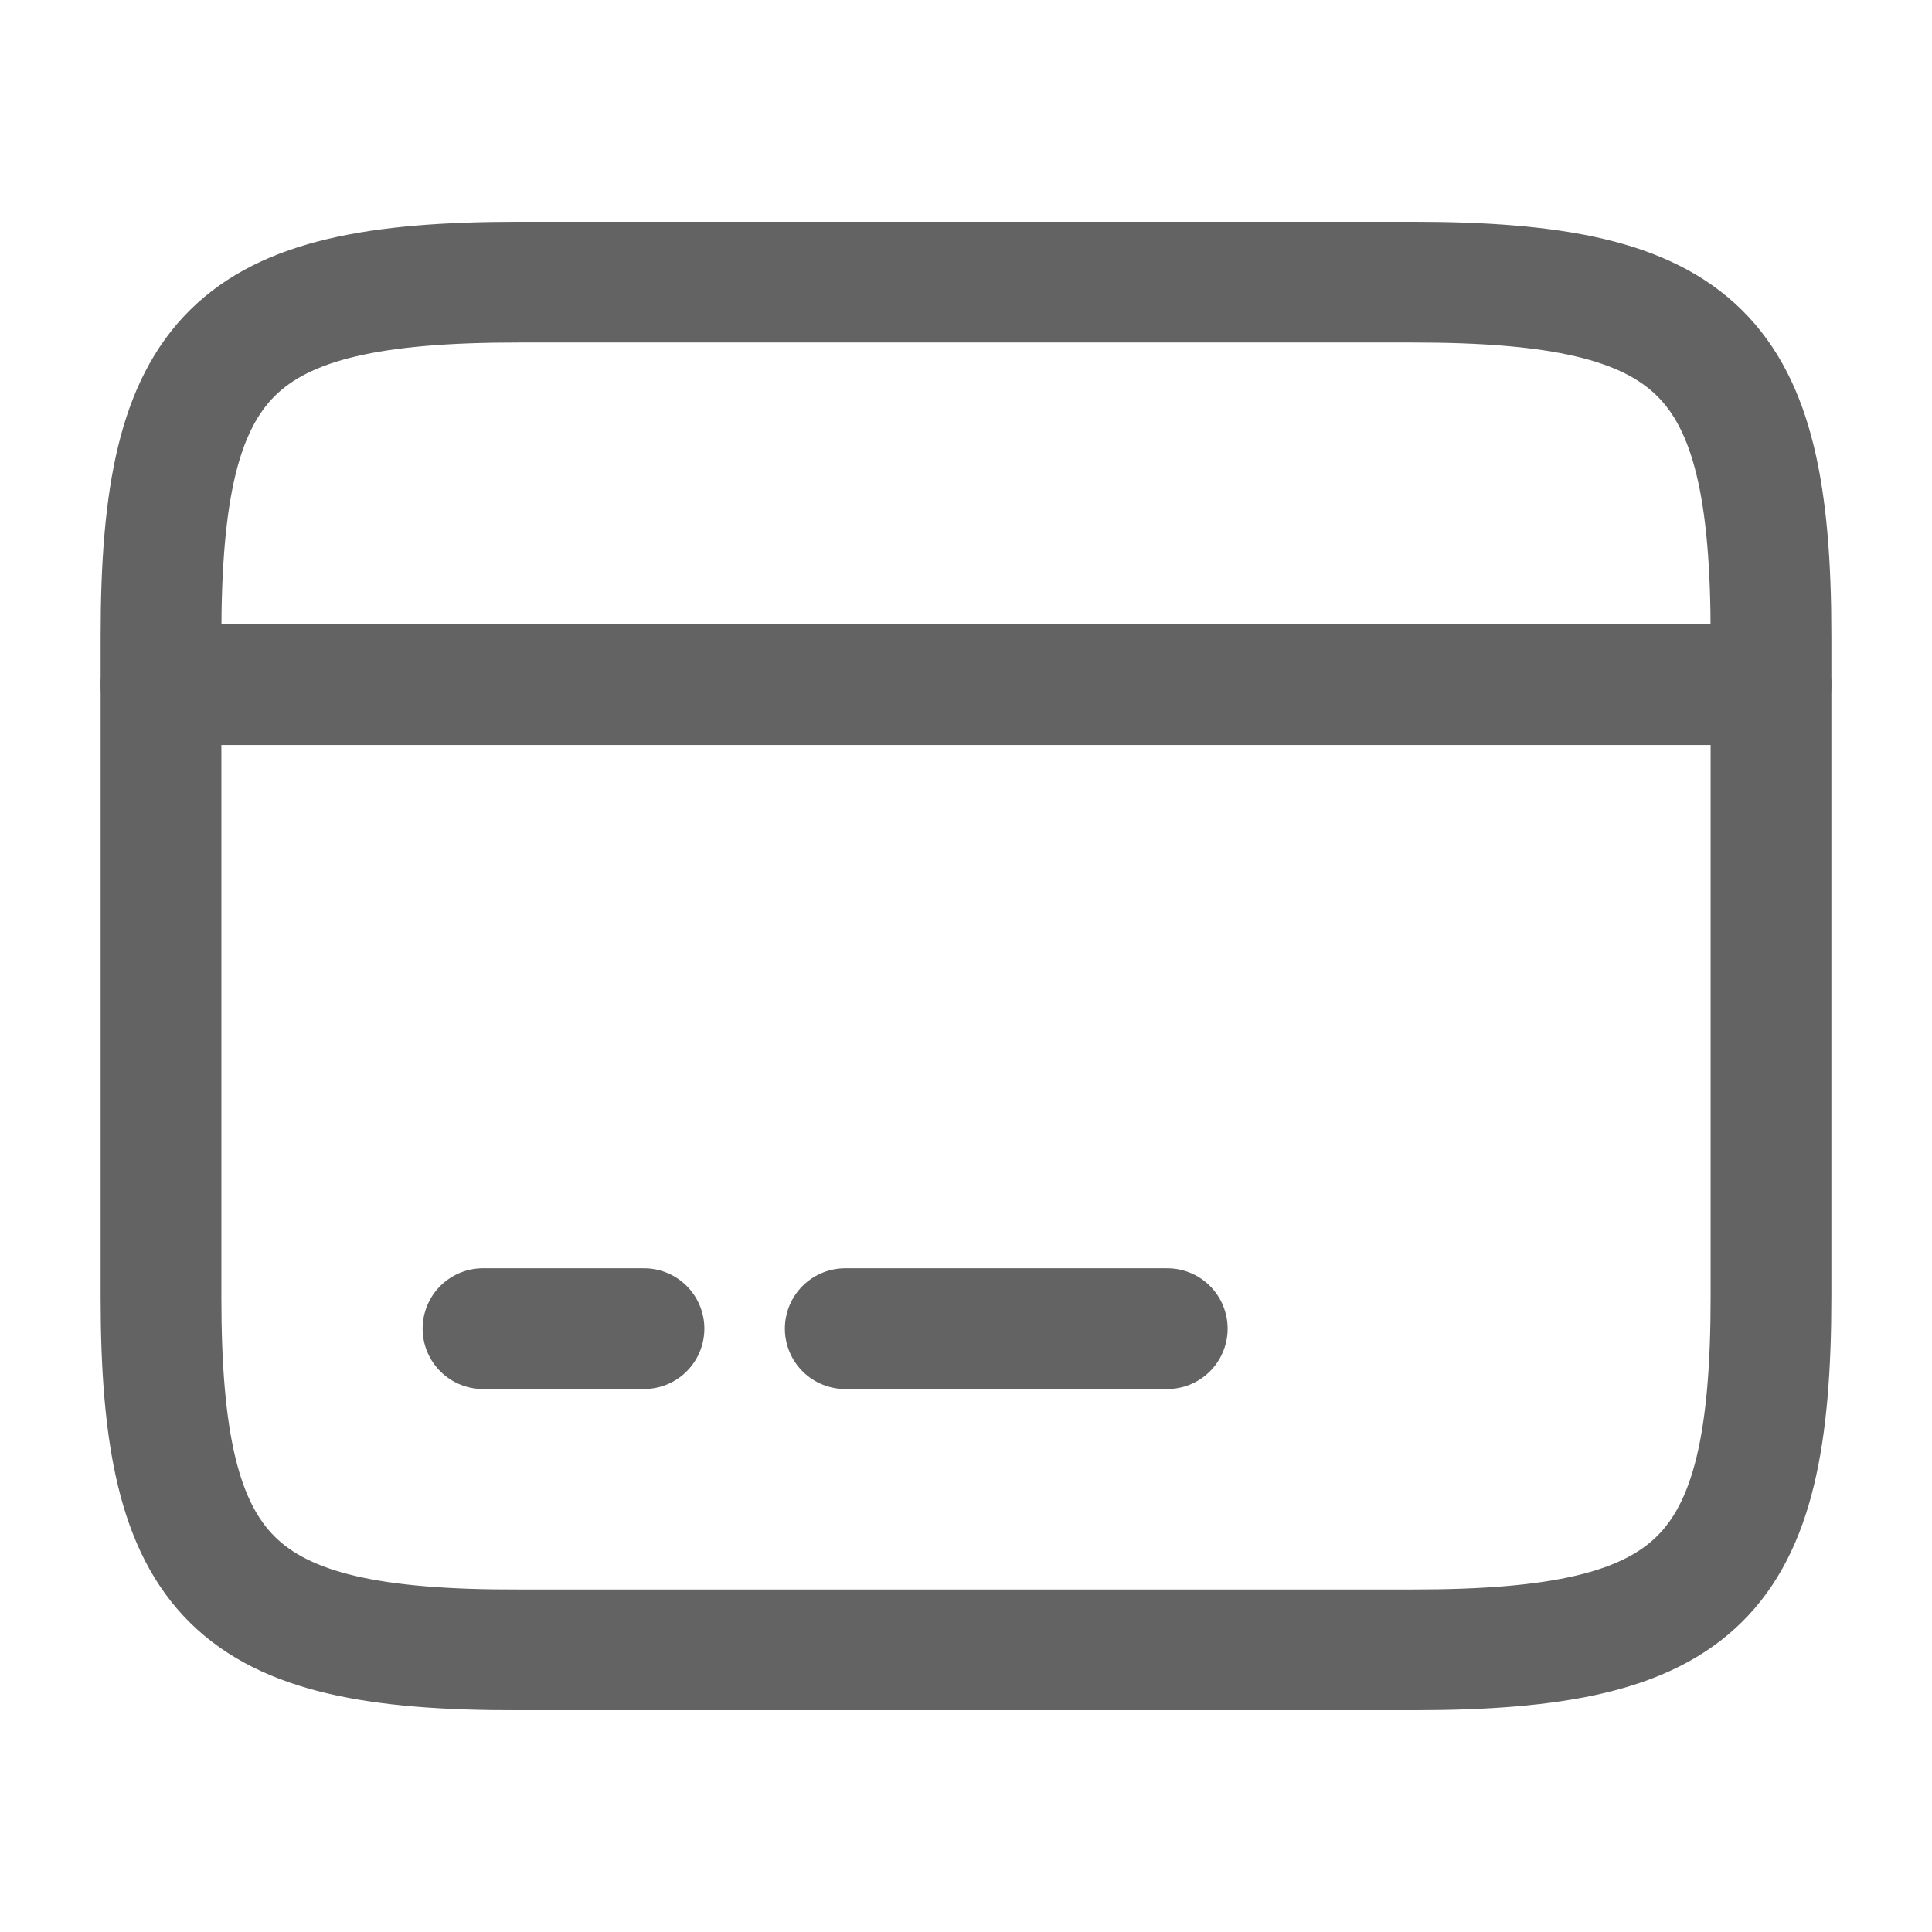
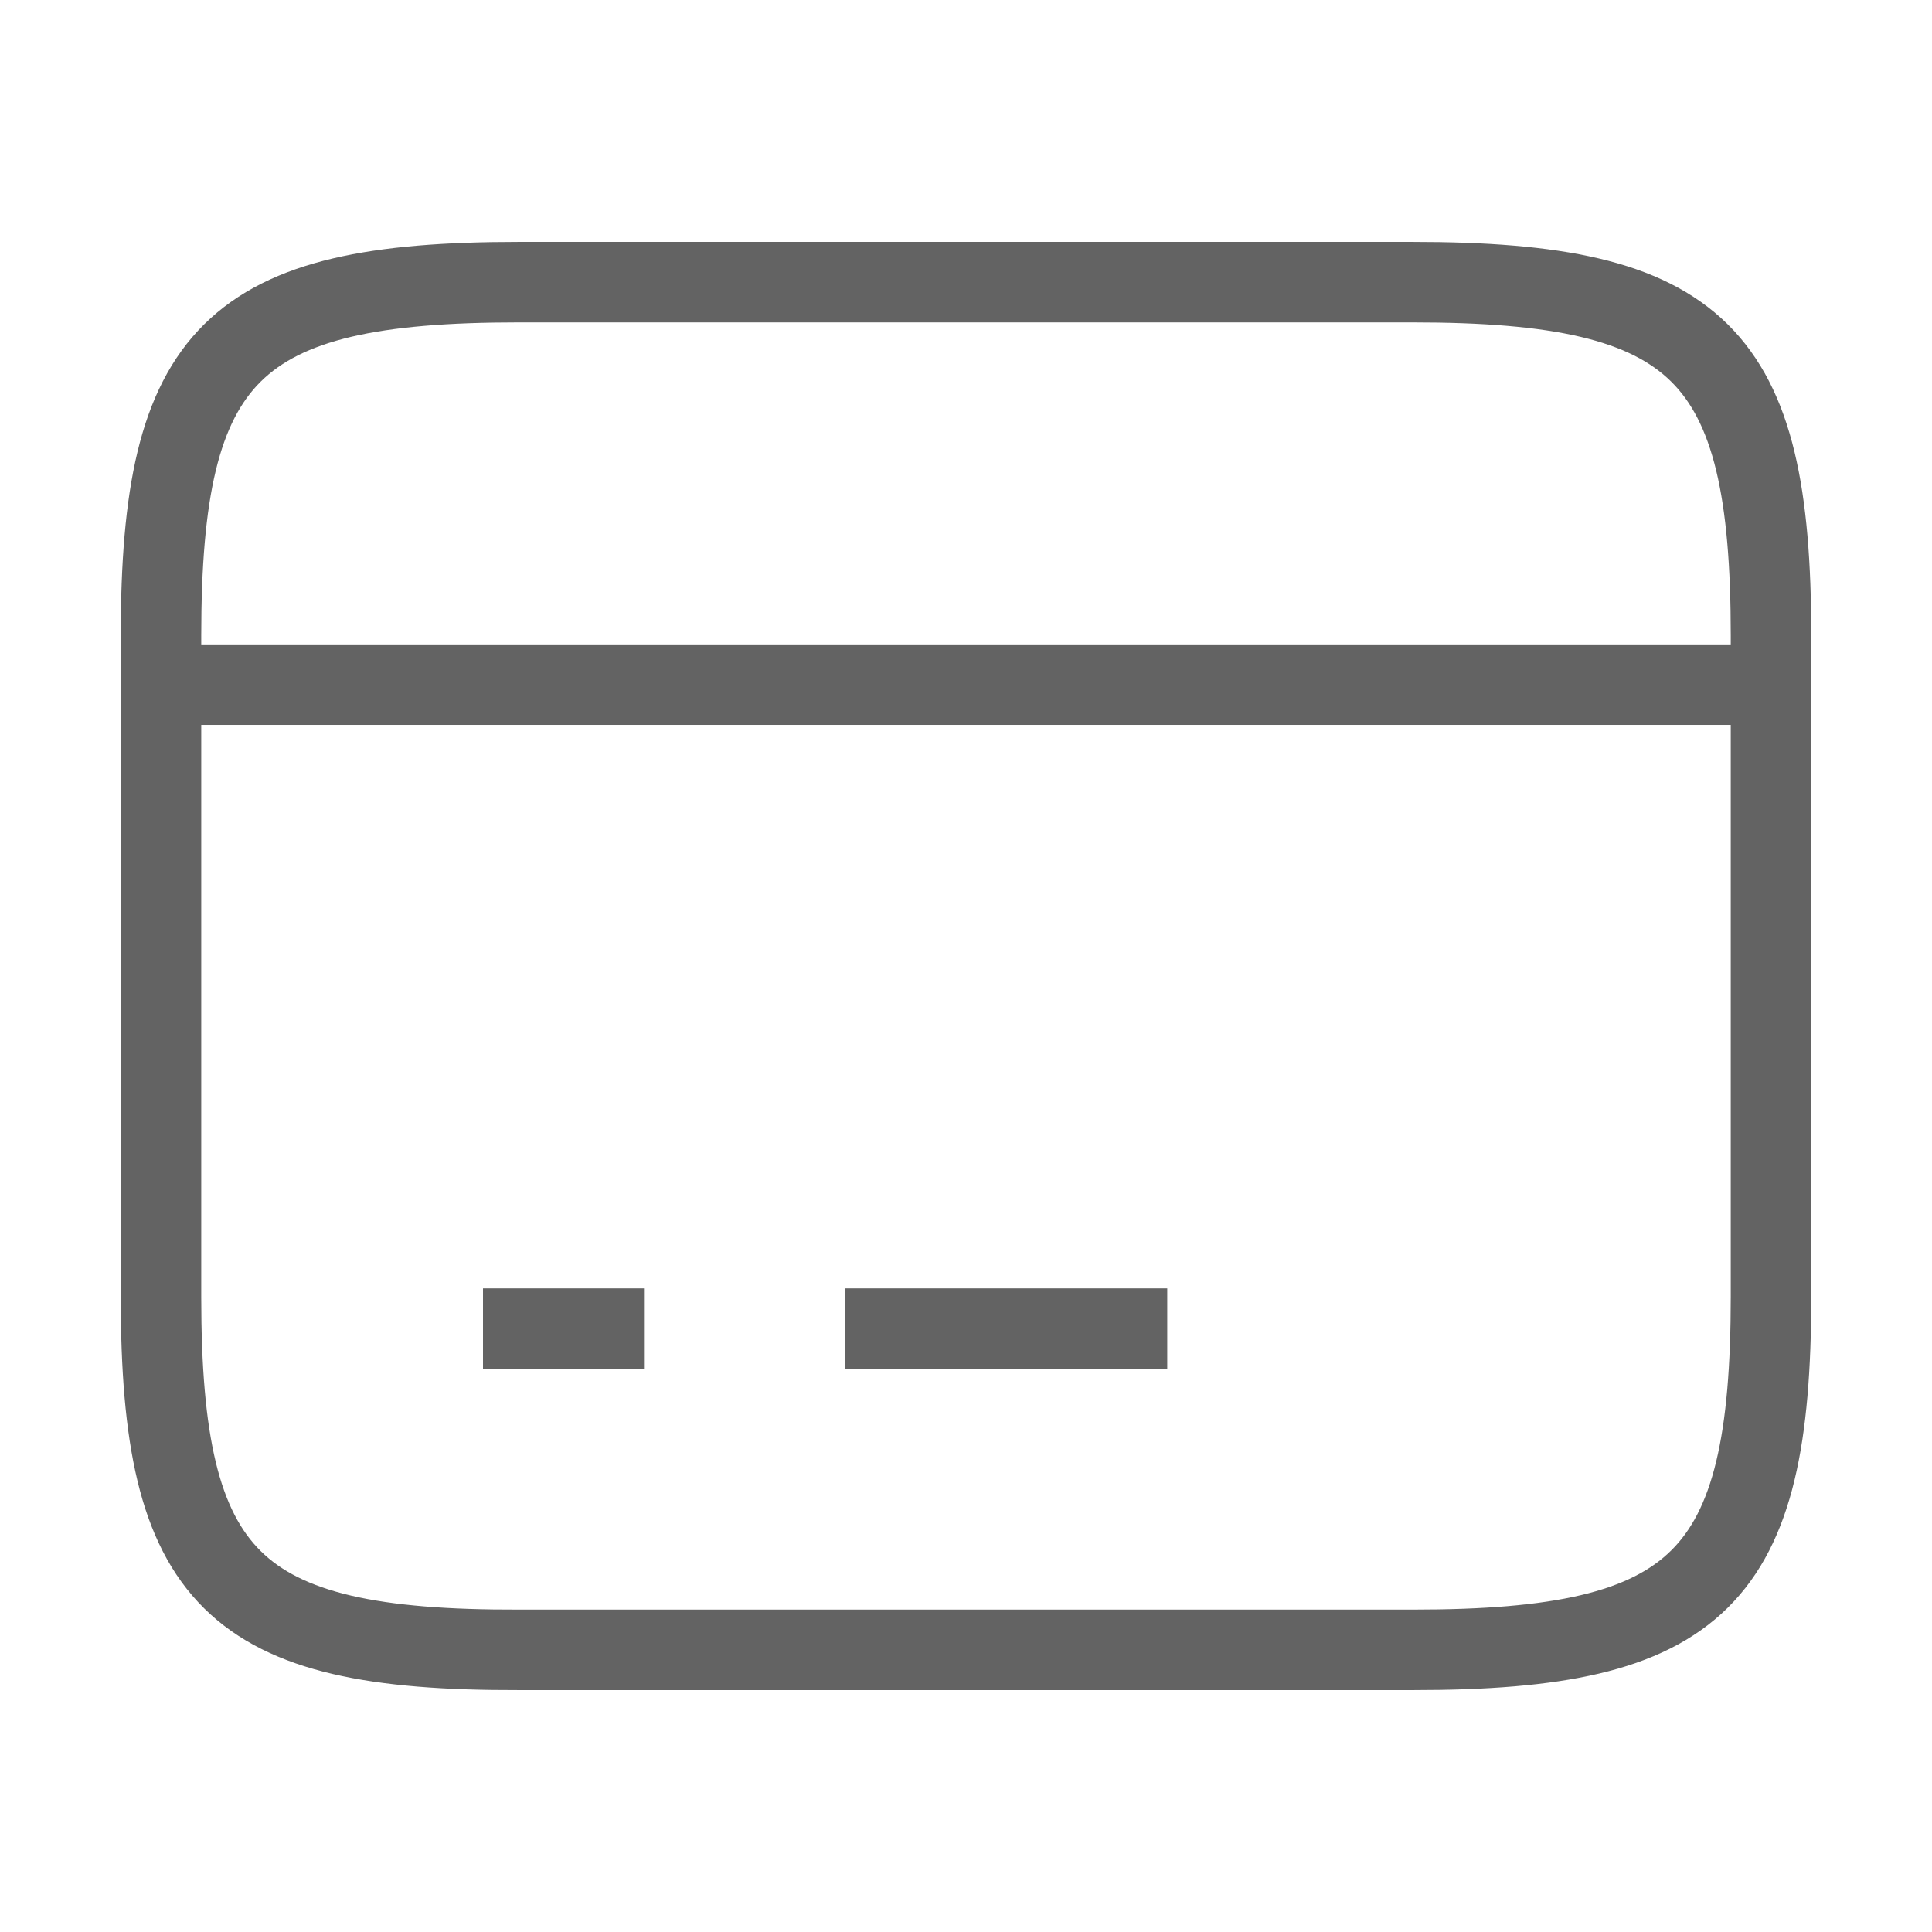
<svg xmlns="http://www.w3.org/2000/svg" width="24" height="24" viewBox="0 0 24 24" fill="none">
-   <path d="M2 8.505H22" stroke="#636363" stroke-width="1.5" stroke-linecap="round" stroke-linejoin="round" />
-   <path d="M6 16.505H8" stroke="#636363" stroke-width="1.5" stroke-linecap="round" stroke-linejoin="round" />
-   <path d="M10.5 16.505H14.5" stroke="#636363" stroke-width="1.5" stroke-linecap="round" stroke-linejoin="round" />
-   <path d="M17.55 3.505C21.11 3.505 22 4.385 22 7.895V16.105C22 19.615 21.11 20.495 17.56 20.495H6.44C2.89 20.505 2 19.625 2 16.115V7.895C2 4.385 2.89 3.505 6.44 3.505H17.55Z" stroke="#636363" stroke-width="1.5" stroke-linecap="round" stroke-linejoin="round" />
+   <path d="M2 8.505H22" stroke="#636363" strokeWidth="1.5" strokeLinecap="round" strokeLinejoin="round" />
+   <path d="M6 16.505H8" stroke="#636363" strokeWidth="1.5" strokeLinecap="round" strokeLinejoin="round" />
+   <path d="M10.5 16.505H14.5" stroke="#636363" strokeWidth="1.5" strokeLinecap="round" strokeLinejoin="round" />
+   <path d="M17.55 3.505C21.11 3.505 22 4.385 22 7.895V16.105C22 19.615 21.11 20.495 17.56 20.495H6.44C2.89 20.505 2 19.625 2 16.115V7.895C2 4.385 2.89 3.505 6.44 3.505H17.55Z" stroke="#636363" strokeWidth="1.5" strokeLinecap="round" strokeLinejoin="round" />
</svg>
